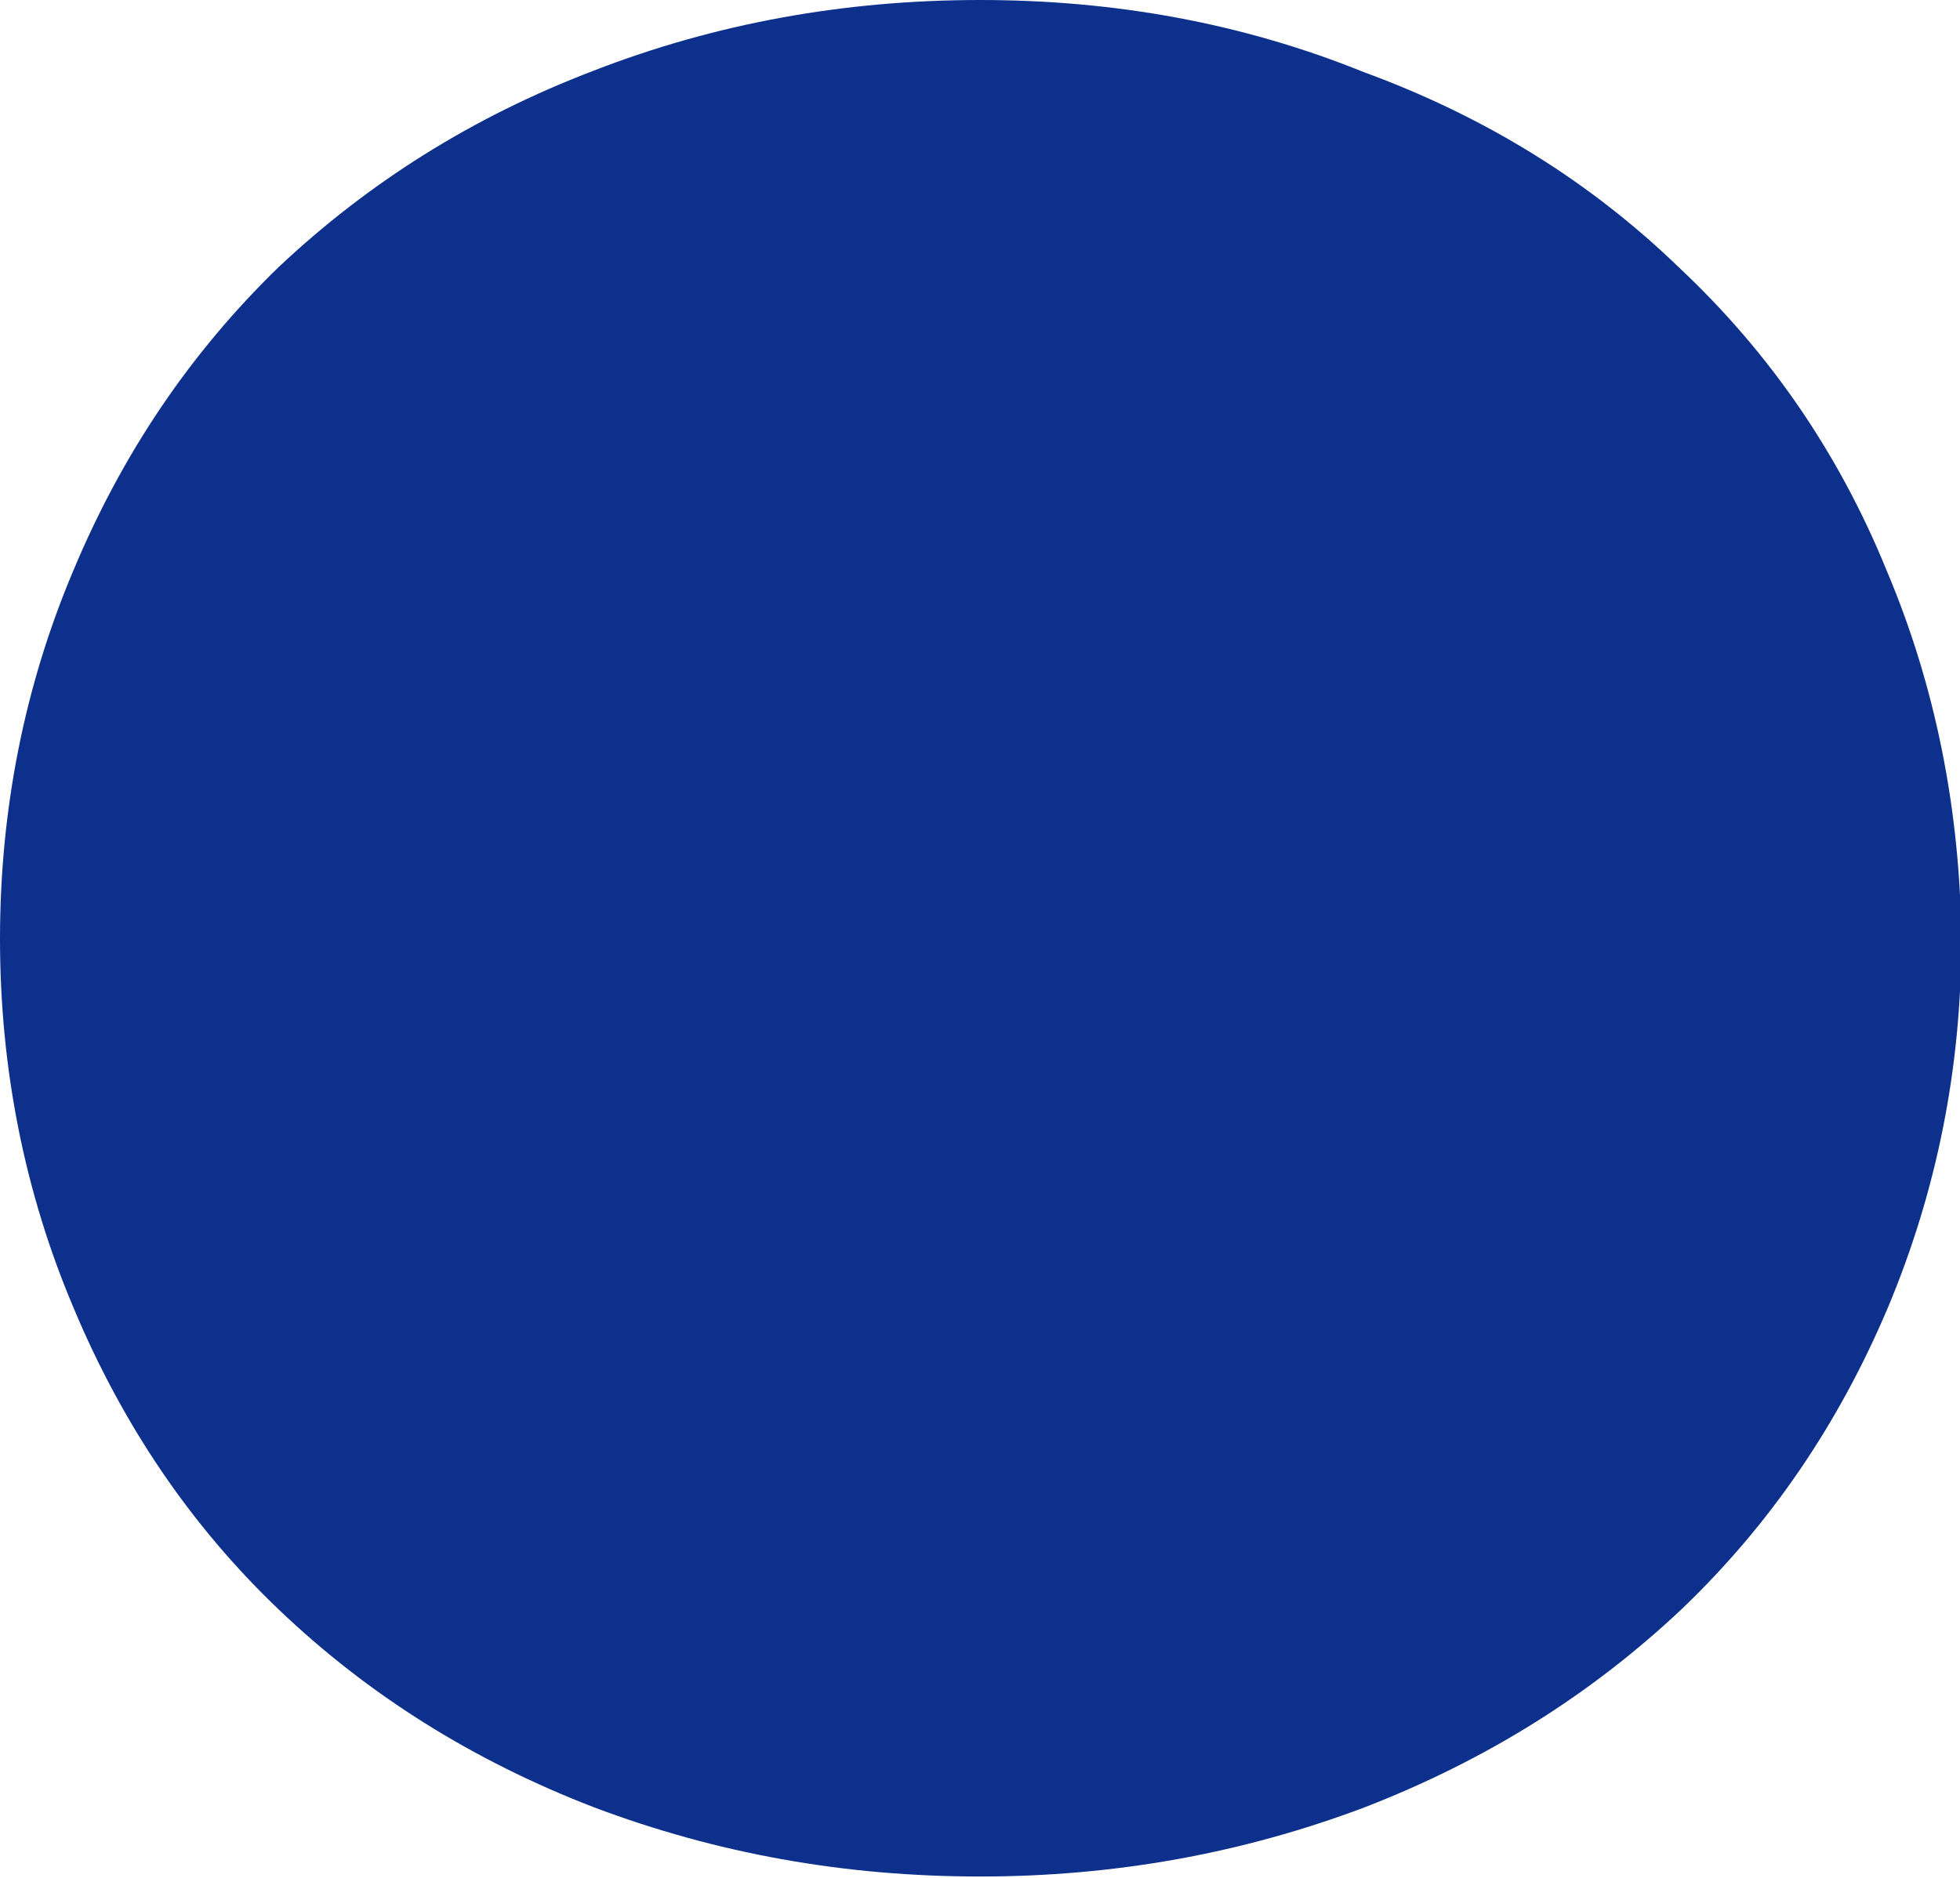
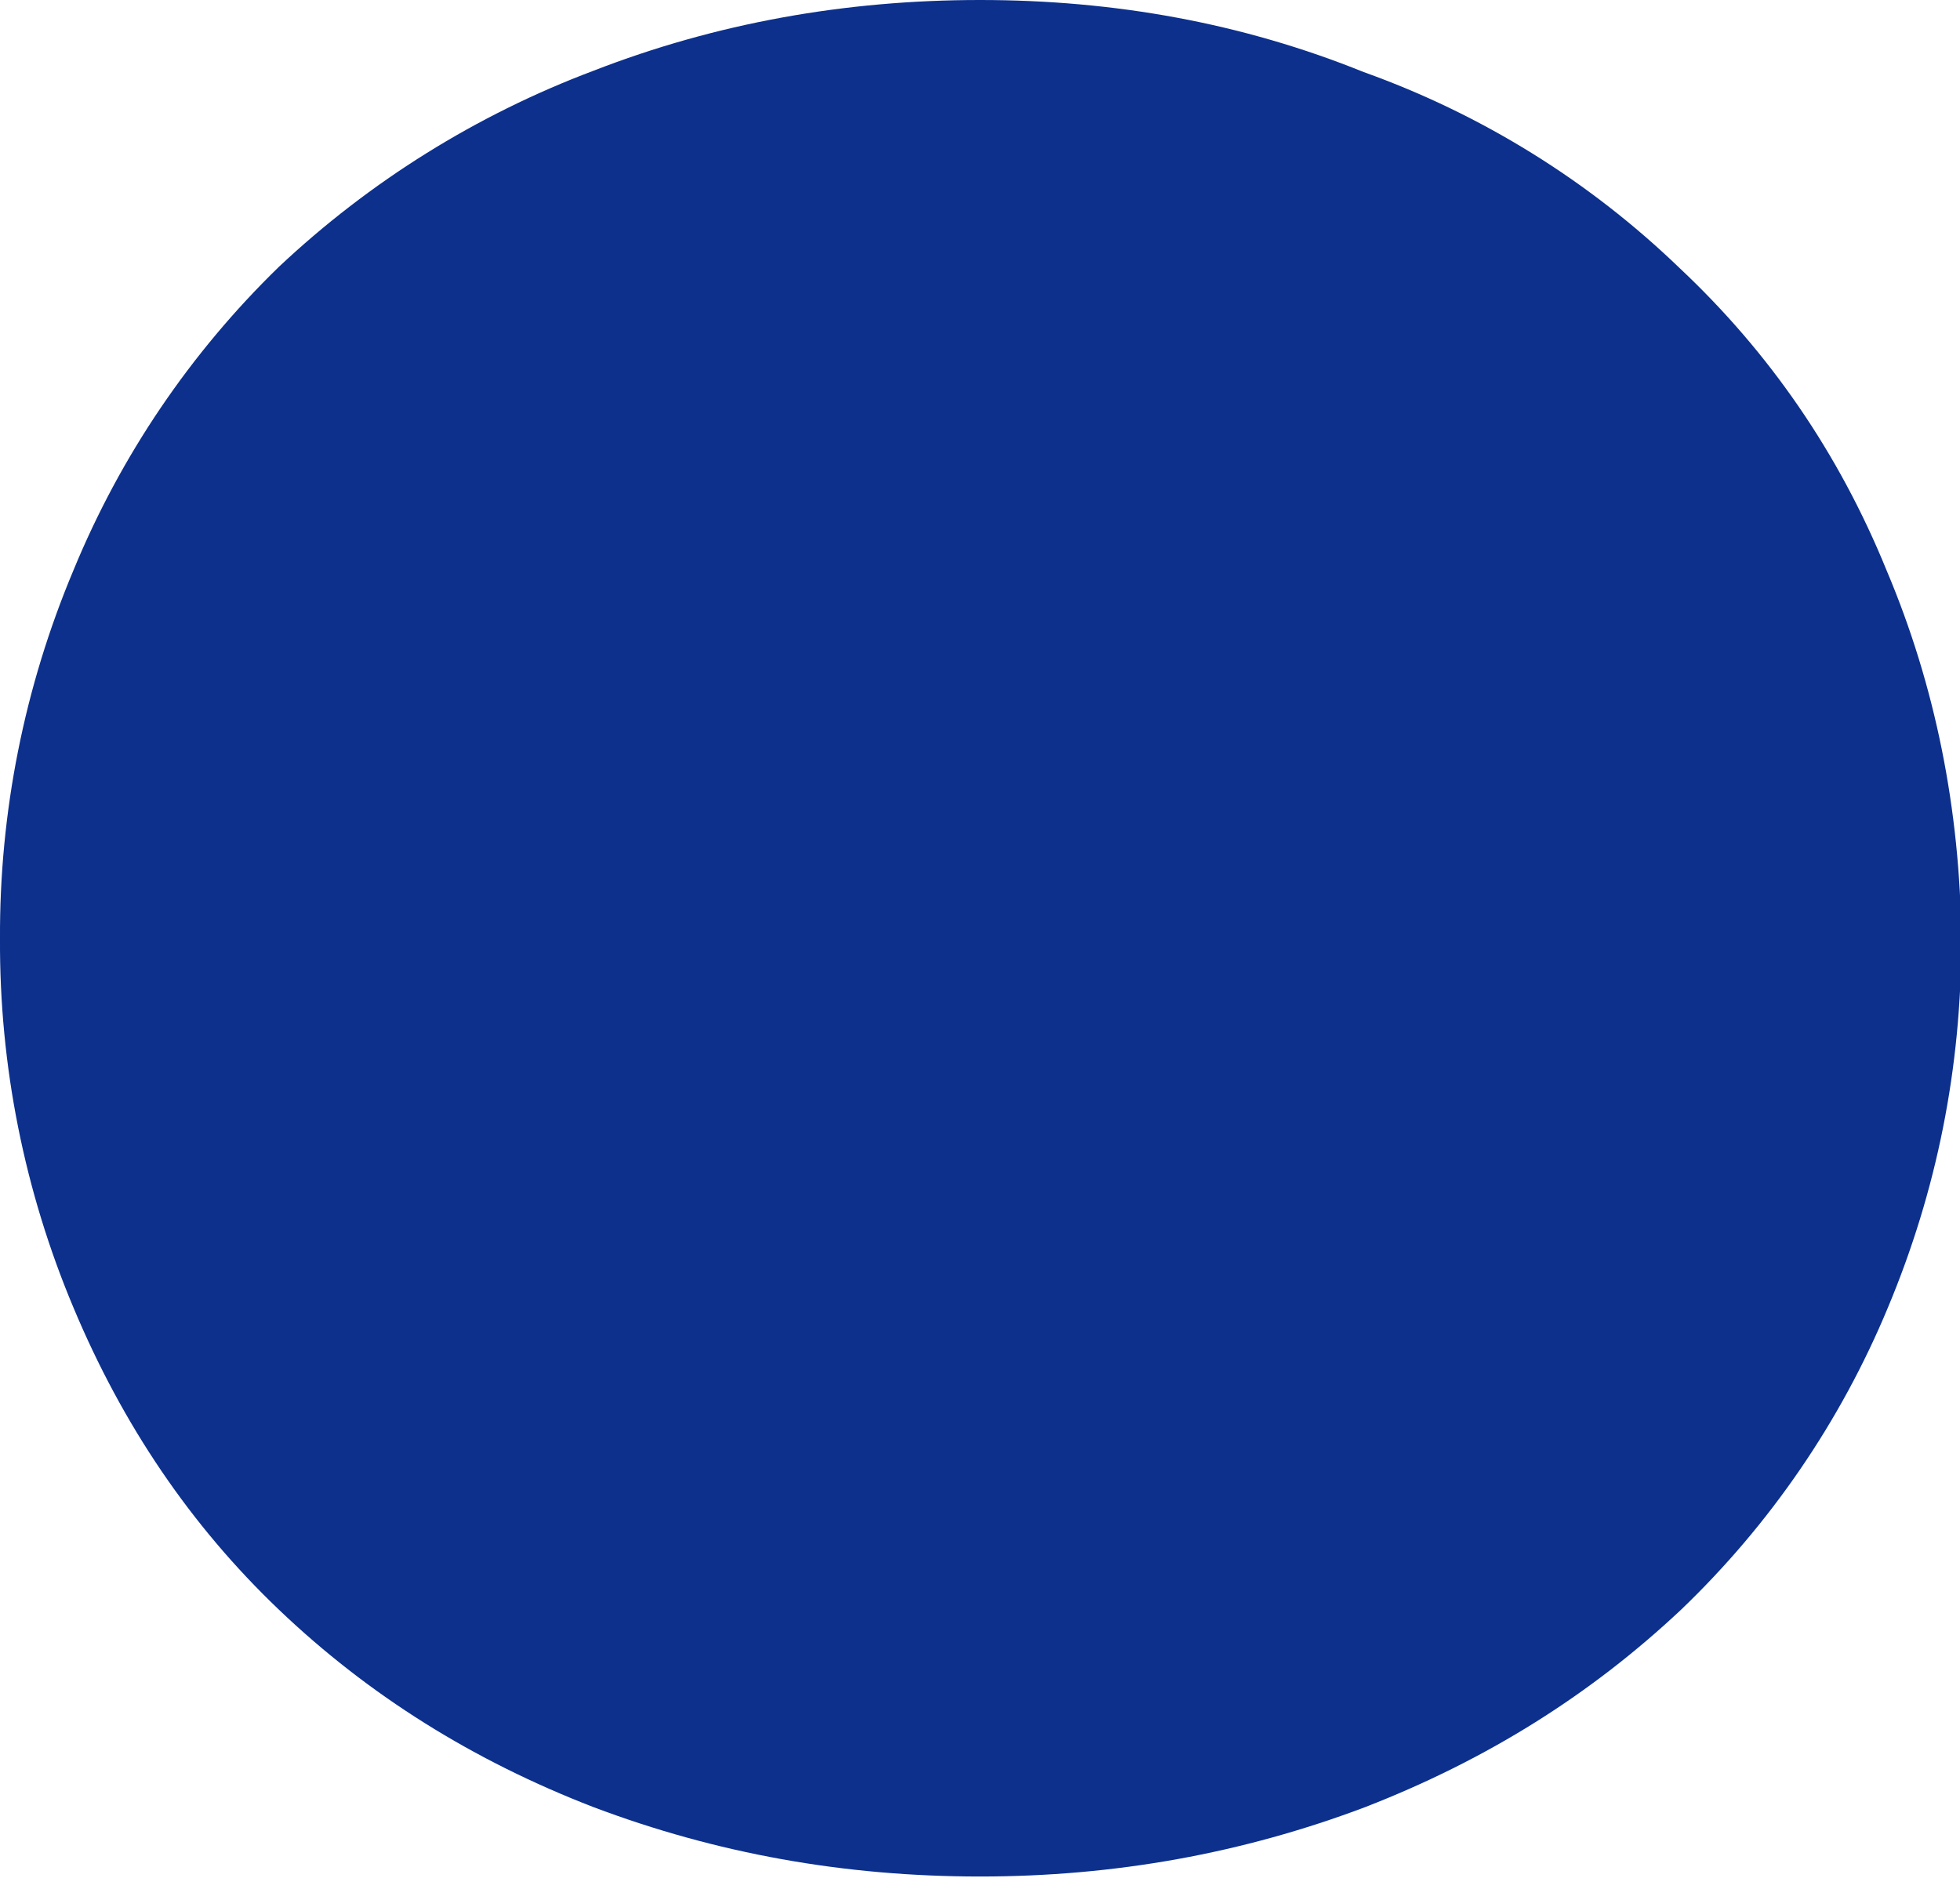
- <svg xmlns="http://www.w3.org/2000/svg" version="1.1" id="Слой_1" x="0px" y="0px" viewBox="0 0 144 138" style="enable-background:new 0 0 144 138;" xml:space="preserve">
-   <style type="text/css">
- 	.st0{fill-rule:evenodd;clip-rule:evenodd;fill:#0C308C;}
- </style>
-   <path class="st0" d="M138.6,41.9c-3.5-8.6-8.6-16-15.2-22.2c-6.5-6.3-14.2-11.1-23.2-14.4C91.3,1.7,81.9,0,72,0  c-9.9,0-19.4,1.7-28.4,5.2c-8.9,3.4-16.5,8.2-23.1,14.4C14,25.9,9,33.3,5.4,41.9C1.8,50.4,0,59.5,0,69c0,9.5,1.8,18.6,5.4,27.1  c3.6,8.6,8.6,16,15.1,22.2c6.6,6.3,14.3,11.1,23.1,14.5c9,3.4,18.4,5.1,28.4,5.1c9.9,0,19.3-1.7,28.3-5.1c9-3.5,16.6-8.3,23.2-14.5  c6.6-6.3,11.6-13.7,15.2-22.2c3.6-8.6,5.4-17.6,5.4-27.1C144,59.5,142.2,50.4,138.6,41.9L138.6,41.9z" />
+ <svg xmlns="http://www.w3.org/2000/svg" viewBox="0 0 144 138">
+   <path d="M138.6 41.9c-3.5-8.6-8.6-16-15.2-22.2a64.98 64.98 0 0 0-23.2-14.4C91.3 1.7 81.9 0 72 0c-9.9 0-19.4 1.7-28.4 5.2a69.4 69.4 0 0 0-23.1 14.4A66.2 66.2 0 0 0 5.4 41.9 69 69 0 0 0 0 69a69 69 0 0 0 5.4 27.1c3.6 8.6 8.6 16 15.1 22.2 6.6 6.3 14.3 11.1 23.1 14.5 9 3.4 18.4 5.1 28.4 5.1 9.9 0 19.3-1.7 28.3-5.1 9-3.5 16.6-8.3 23.2-14.5a65.6 65.6 0 0 0 15.2-22.2c3.6-8.6 5.4-17.6 5.4-27.1-.1-9.5-1.9-18.6-5.5-27.1z" fill-rule="evenodd" clip-rule="evenodd" fill="#0c308c" />
</svg>
